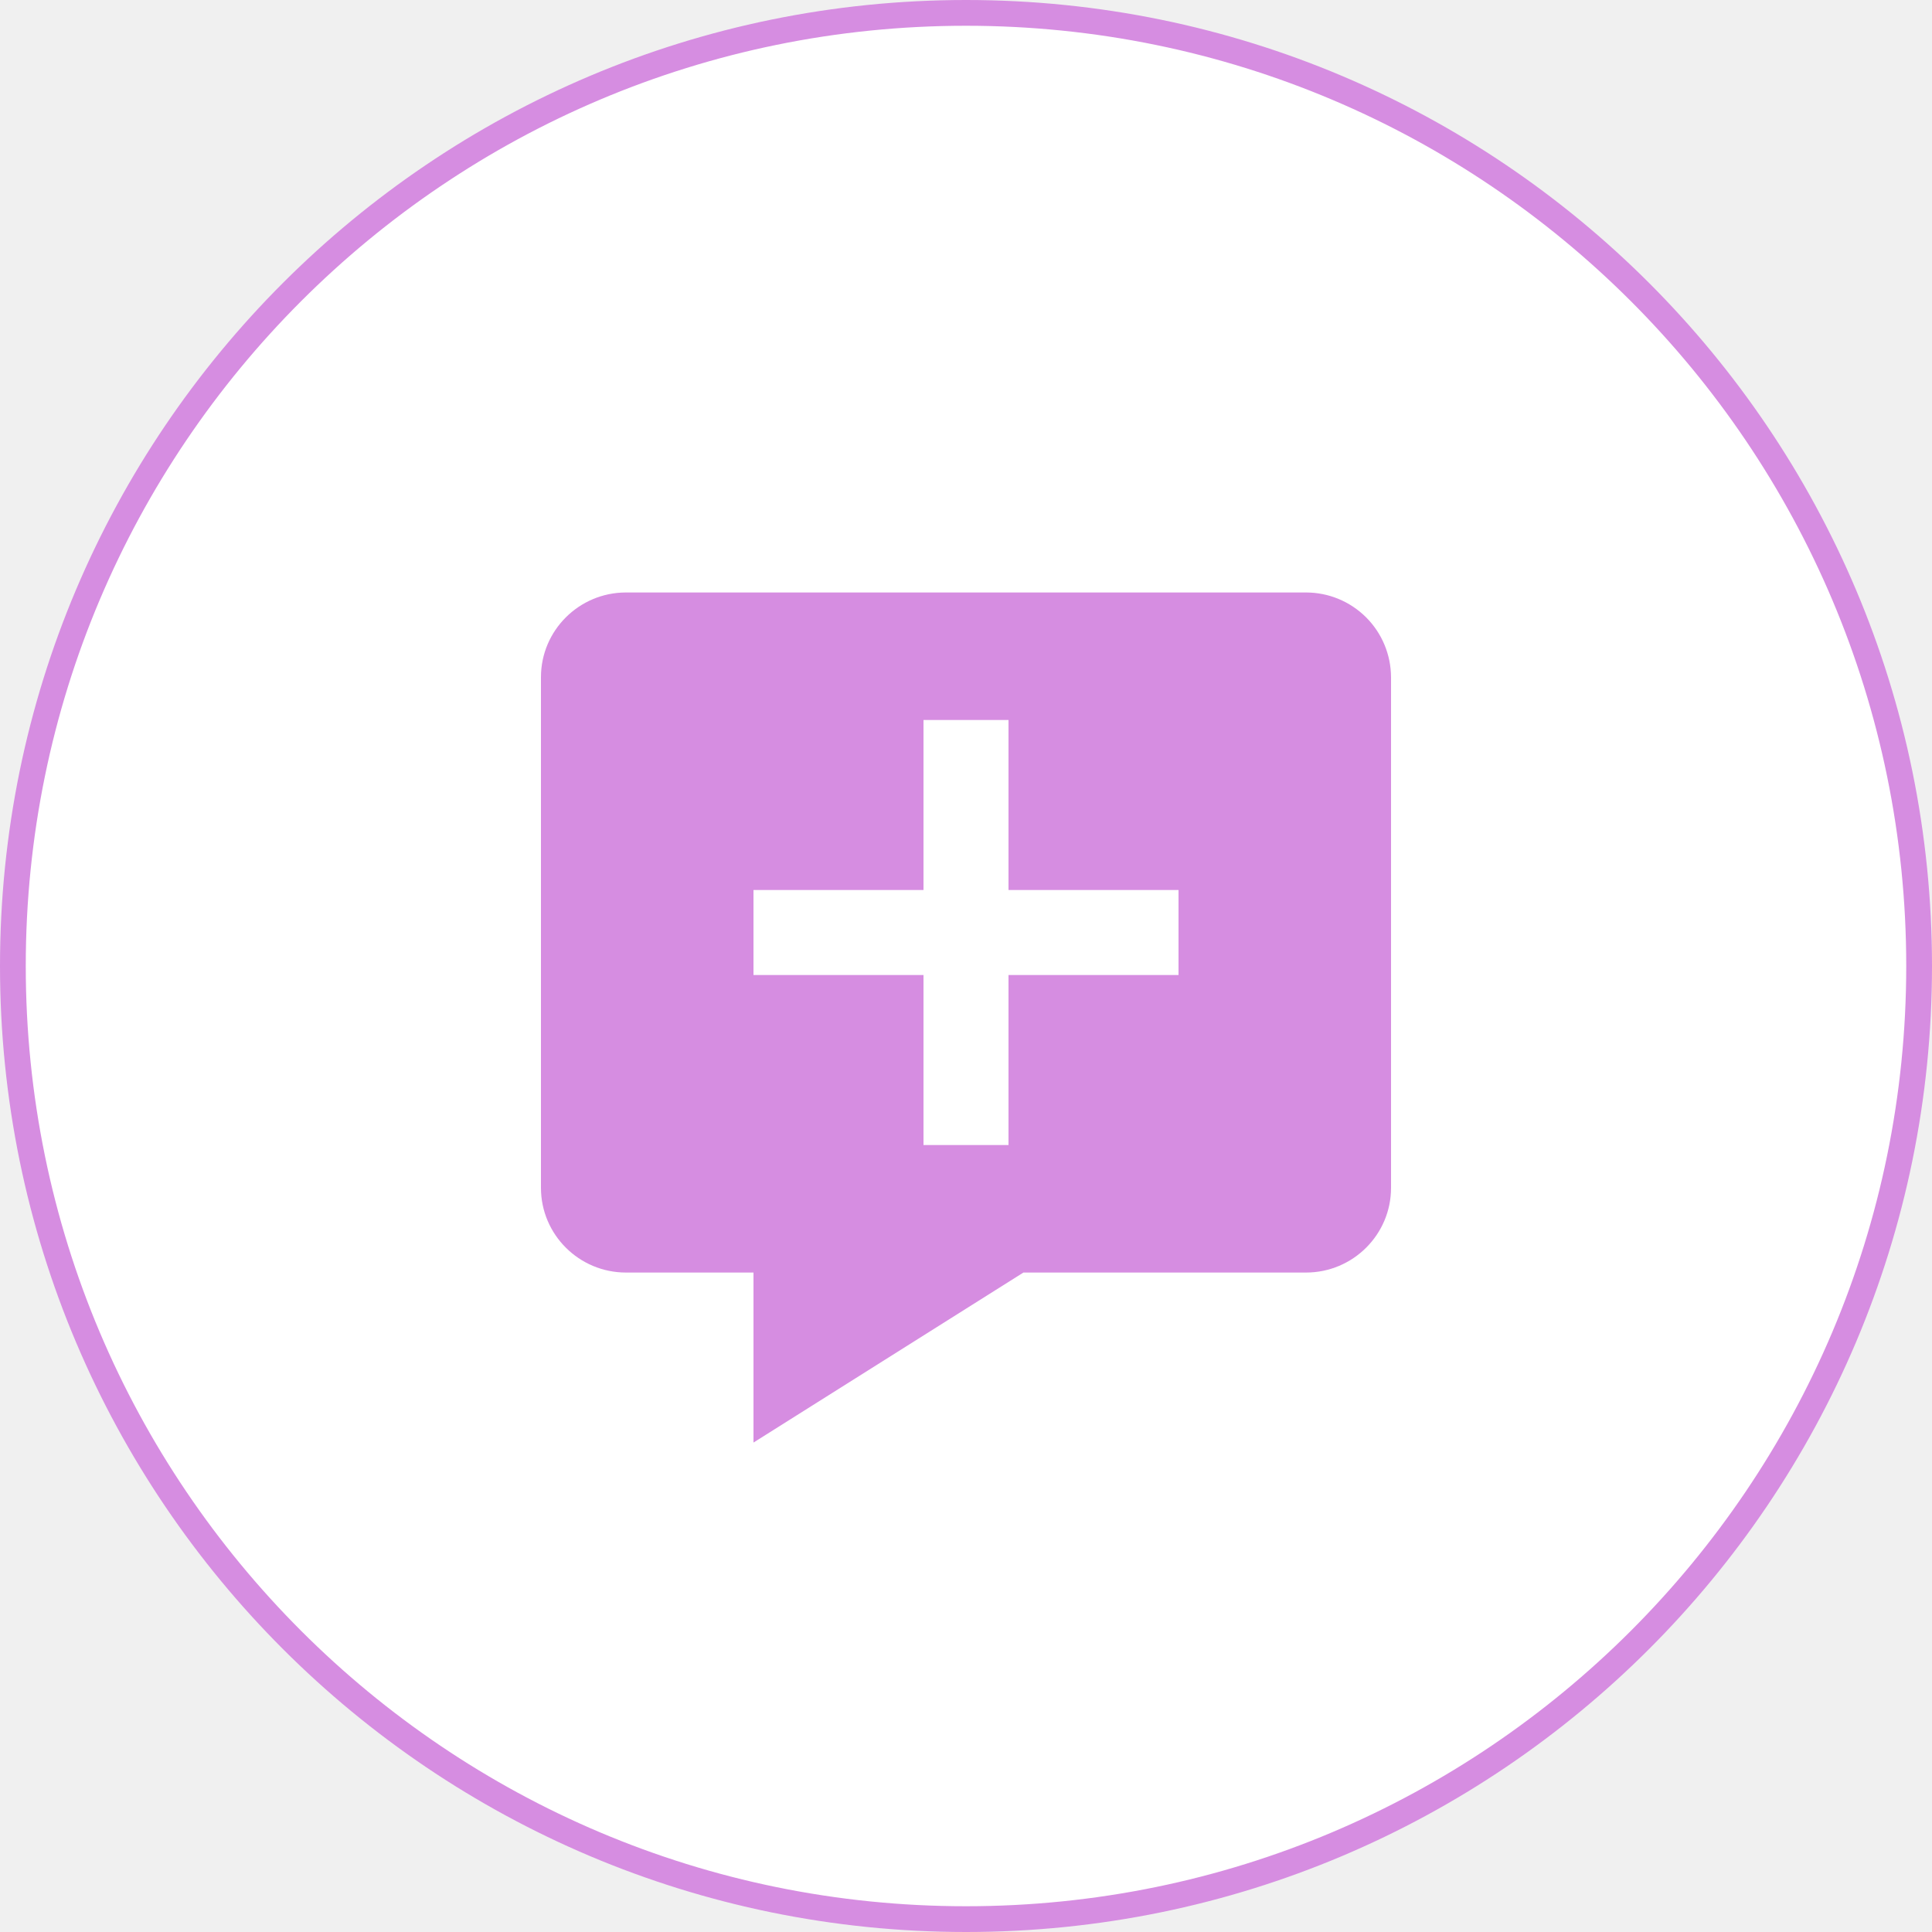
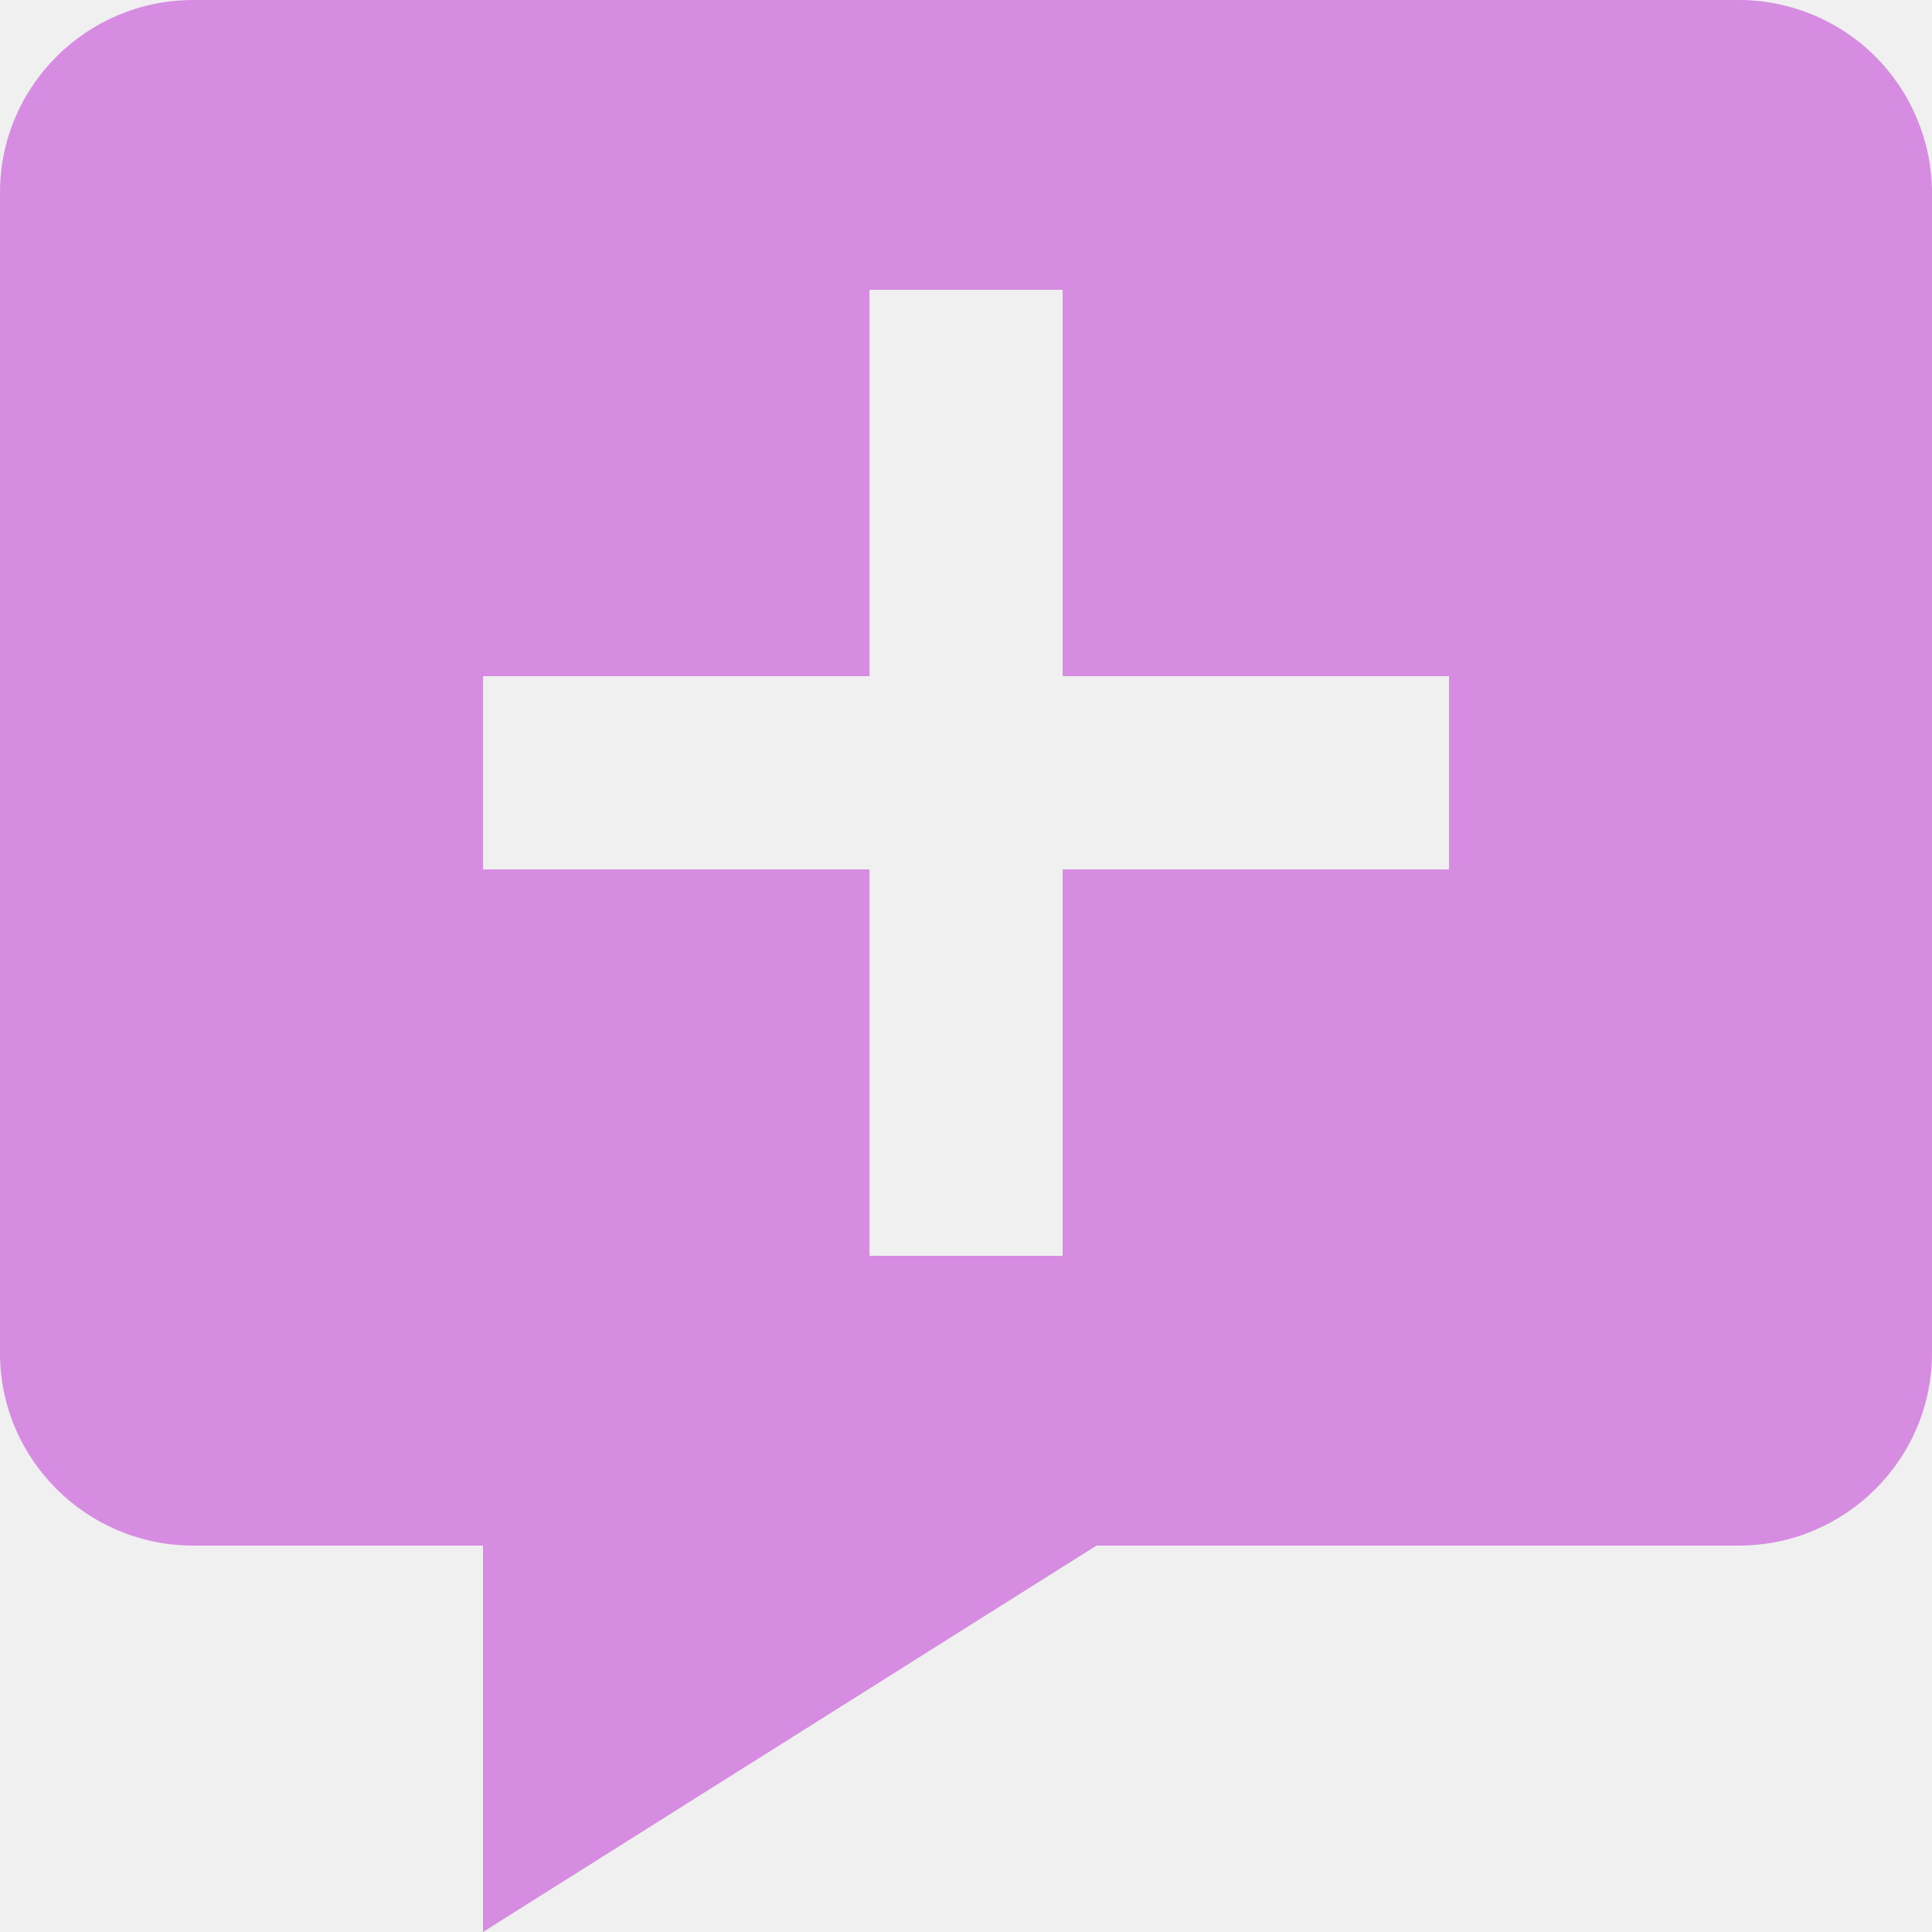
- <svg xmlns="http://www.w3.org/2000/svg" width="75" height="75" viewBox="0 0 75 75" fill="none">
-   <circle cx="37.5" cy="37.5" r="37" fill="white" stroke="#D68DE1" />
-   <path d="M50.7 23H24.3C22.48 23 21 24.475 21 26.287V46.113C21 47.925 22.48 49.4 24.3 49.4H29.25V56L39.729 49.4H50.7C52.52 49.4 54 47.925 54 46.113V26.287C53.996 25.414 53.647 24.578 53.029 23.962C52.41 23.346 51.573 23 50.7 23ZM45.75 37.85H39.15V44.45H35.85V37.85H29.25V34.55H35.85V27.95H39.15V34.55H45.75V37.85Z" fill="#D68DE1" />
+ <svg xmlns="http://www.w3.org/2000/svg" width="33" height="33" viewBox="0 0 33 33" fill="none">
+   <path d="M29.7 1.05753e-10H3.3C1.48 1.05753e-10 0 1.475 0 3.287V23.113C0 24.925 1.48 26.4 3.3 26.4H8.25V33L18.729 26.4H29.7C31.52 26.4 33 24.925 33 23.113V3.287C32.996 2.414 32.647 1.578 32.029 0.962C31.41 0.346 30.573 -6.98338e-06 29.7 1.05753e-10ZM24.75 14.85H18.15V21.45H14.85V14.85H8.25V11.55H14.85V4.95H18.15V11.55H24.75V14.85Z" fill="#D68DE1" />
</svg>
